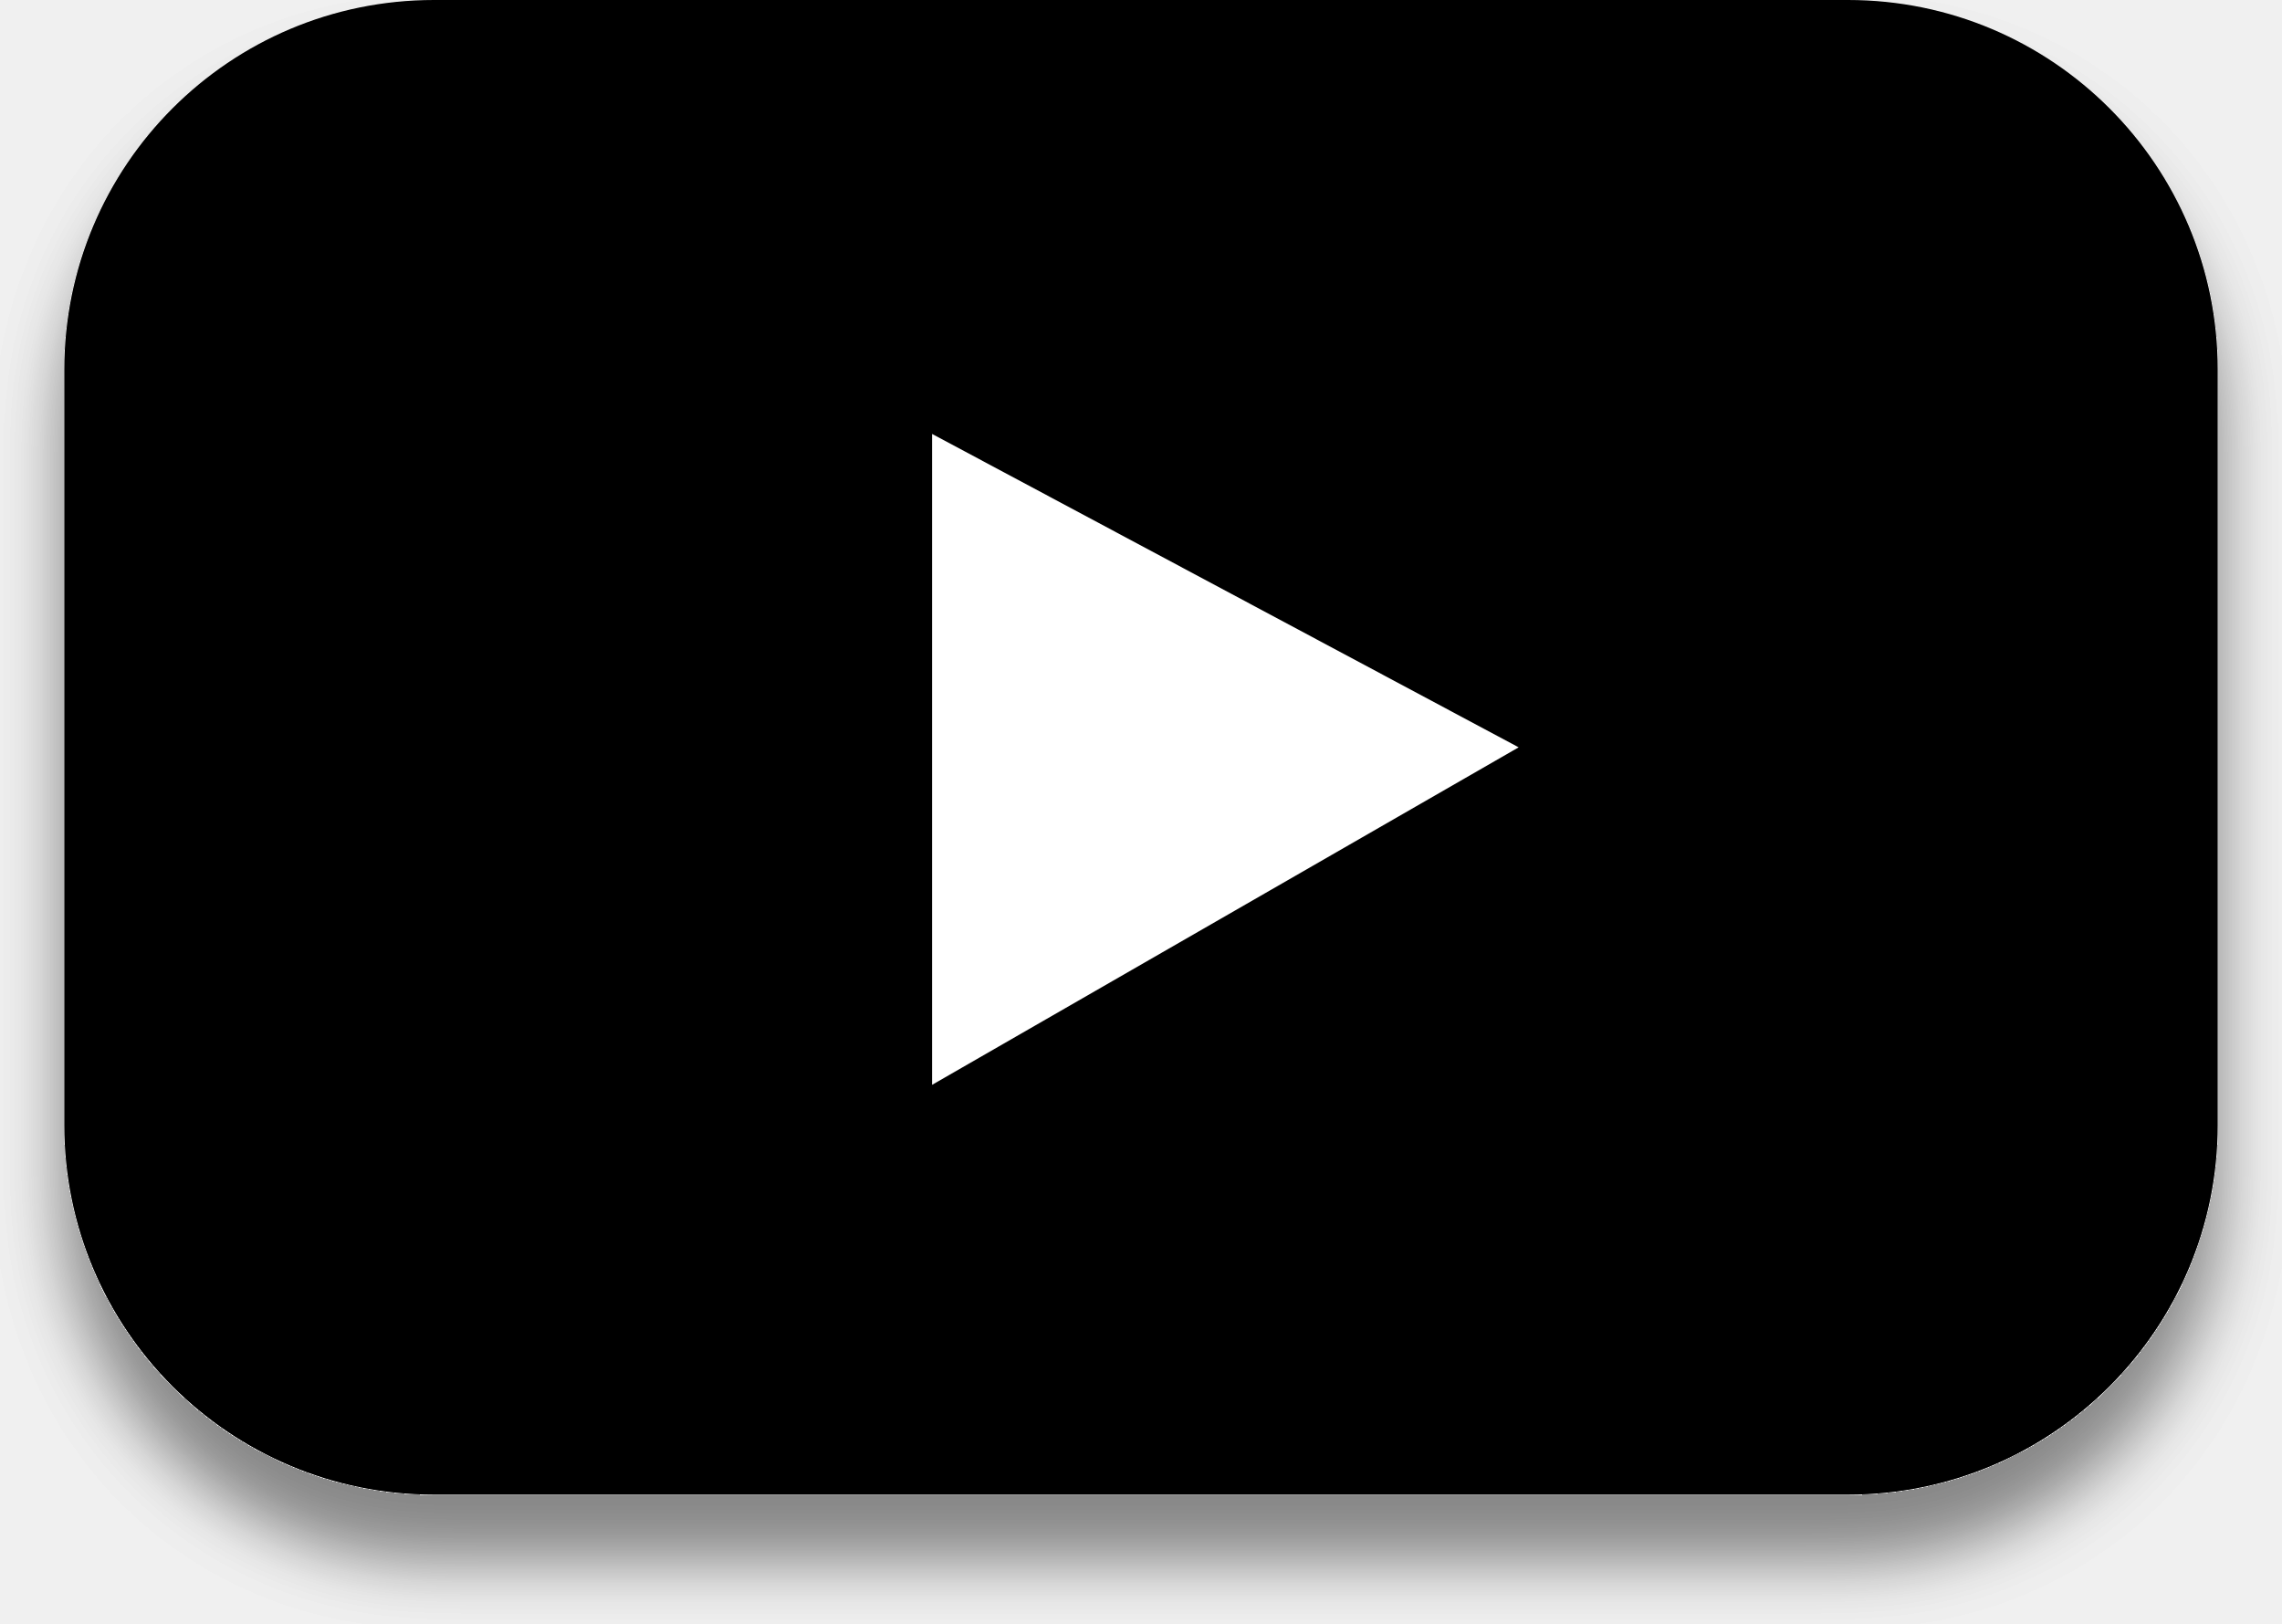
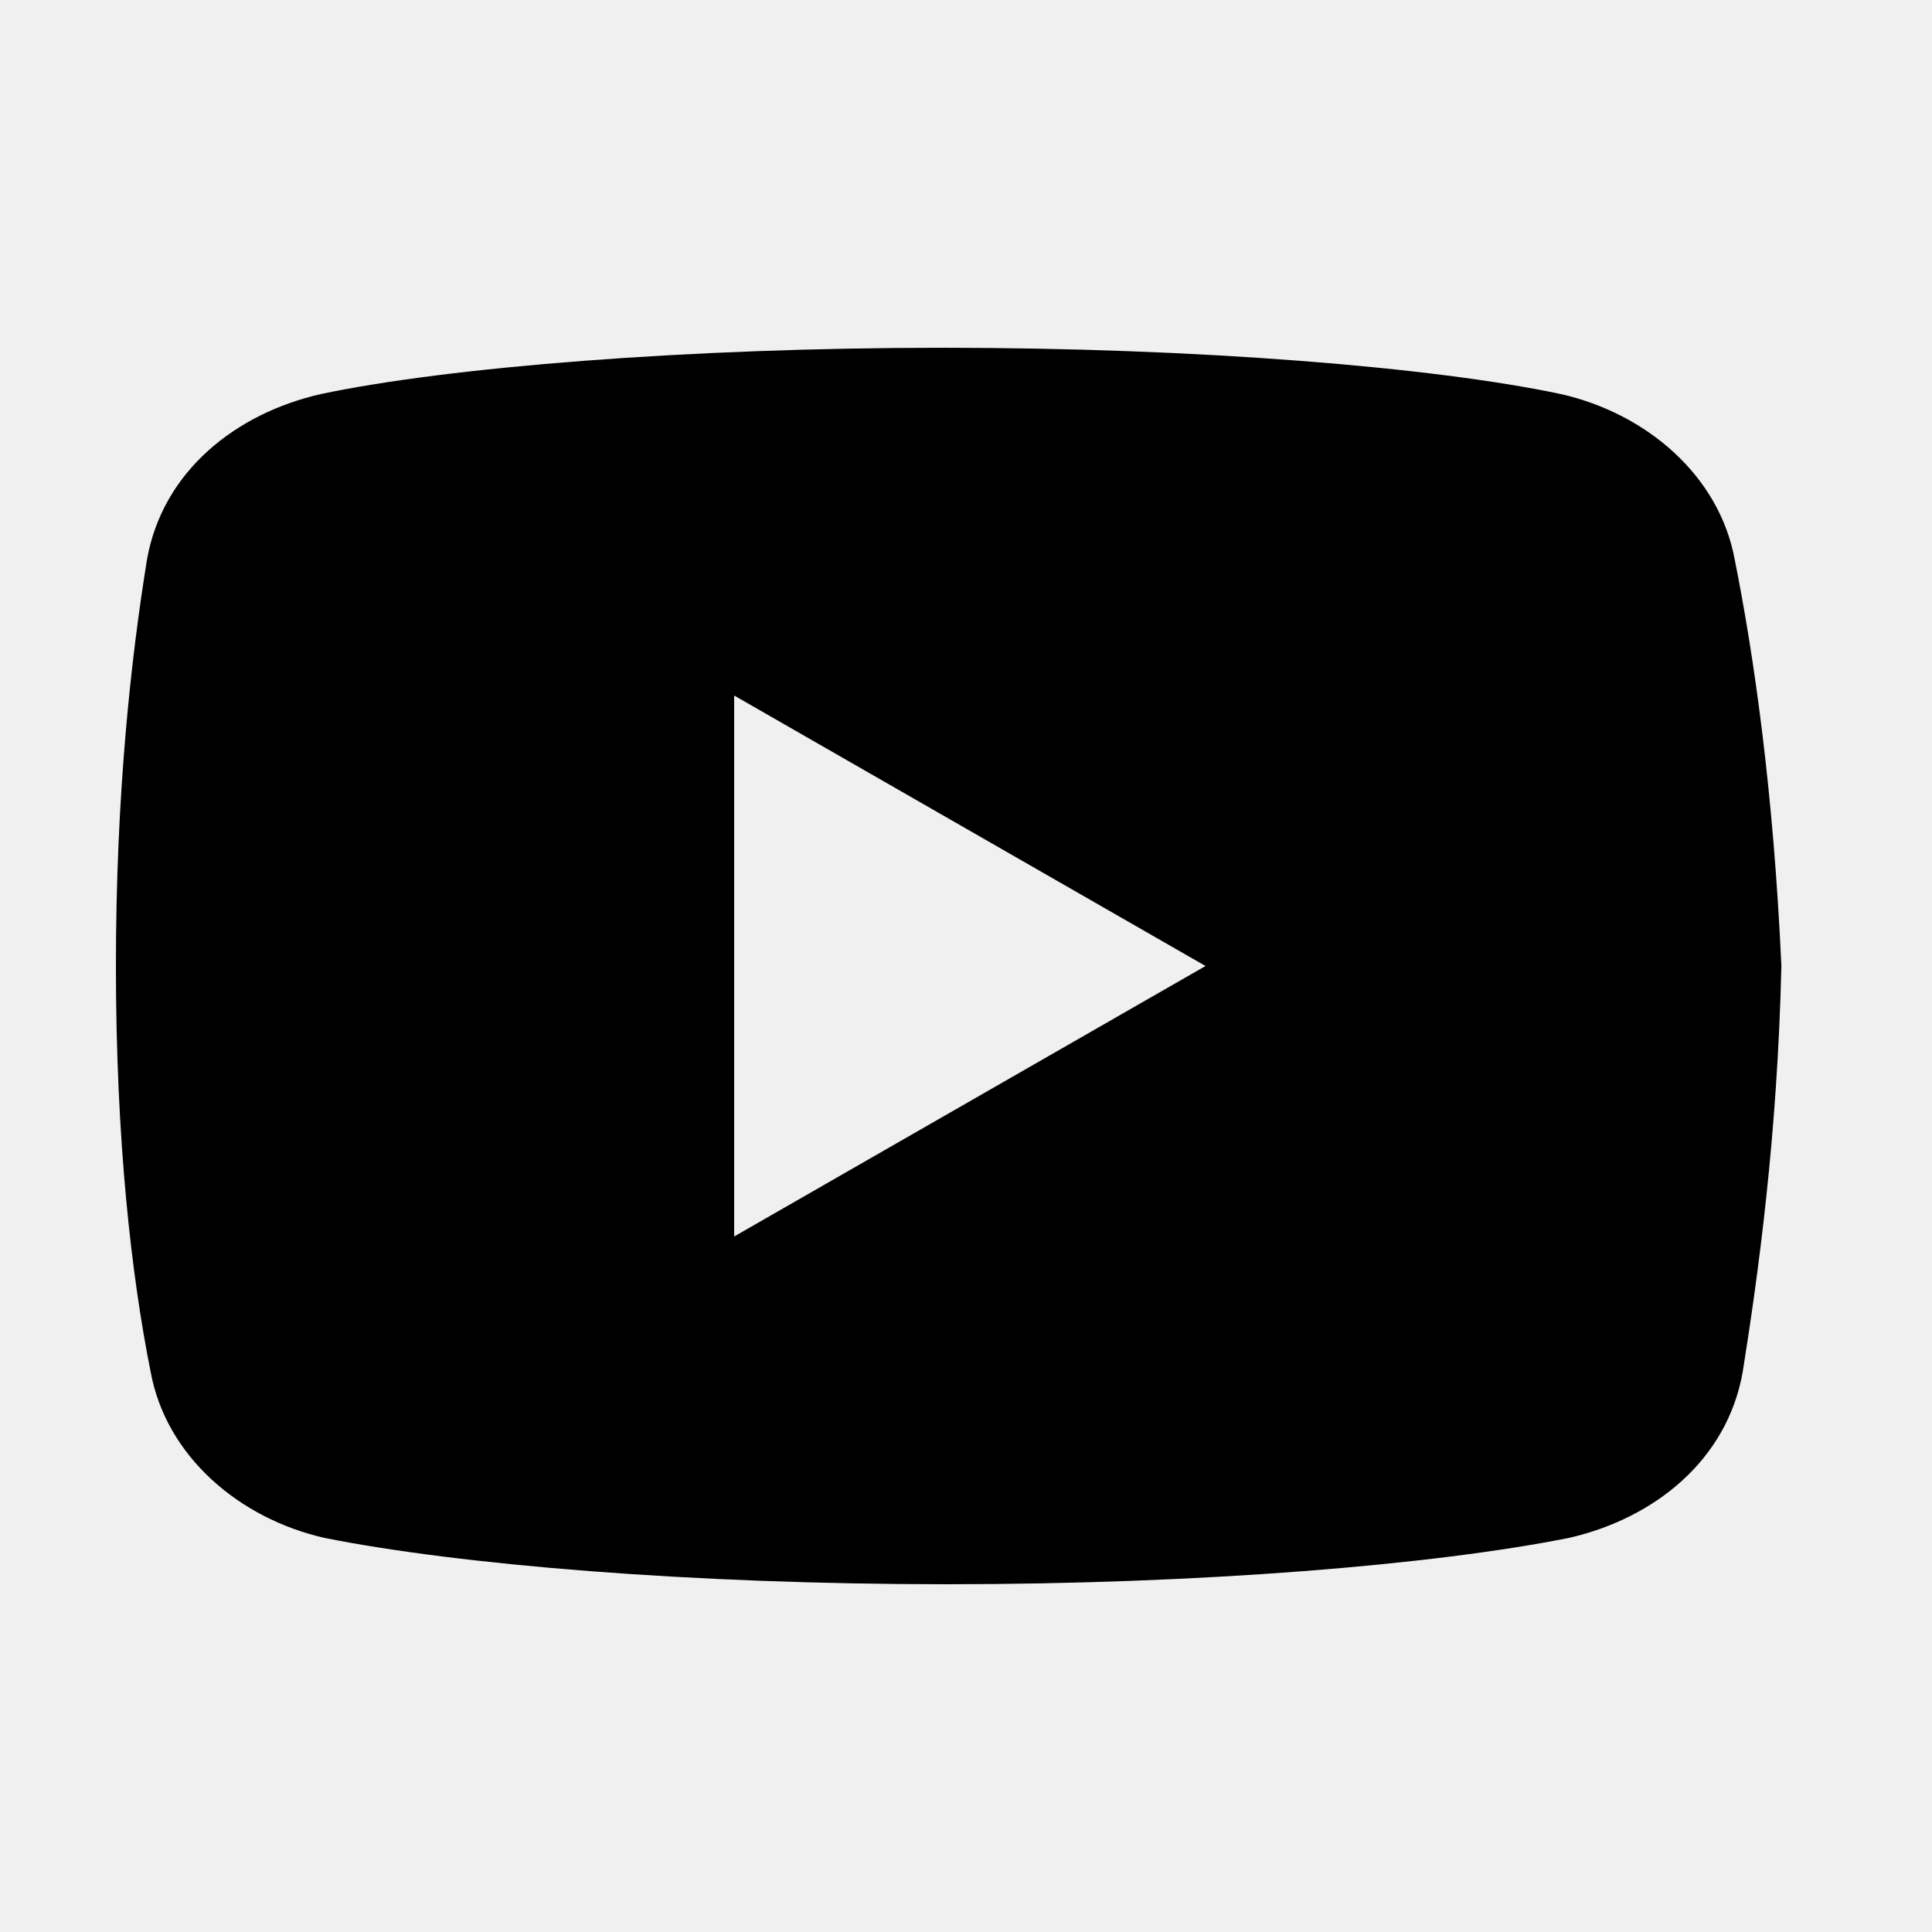
- <svg xmlns="http://www.w3.org/2000/svg" width="142" height="101" viewBox="0 0 142 101" fill="none">
-   <g filter="url(#filter0_dd_347_30)">
-     <rect x="4" width="134" height="93" rx="23" fill="black" />
-     <path d="M94.5 46.5L58 27V67.5L94.5 46.5Z" fill="white" />
-   </g>
-   <defs>
-     <filter id="filter0_dd_347_30" x="0" y="0" width="142" height="101" filterUnits="userSpaceOnUse" color-interpolation-filters="sRGB">
-       <feFlood flood-opacity="0" result="BackgroundImageFix" />
-       <feColorMatrix in="SourceAlpha" type="matrix" values="0 0 0 0 0 0 0 0 0 0 0 0 0 0 0 0 0 0 127 0" result="hardAlpha" />
-       <feOffset dy="4" />
-       <feGaussianBlur stdDeviation="2" />
-       <feComposite in2="hardAlpha" operator="out" />
-       <feColorMatrix type="matrix" values="0 0 0 0 0 0 0 0 0 0 0 0 0 0 0 0 0 0 0.25 0" />
-       <feBlend mode="normal" in2="BackgroundImageFix" result="effect1_dropShadow_347_30" />
-       <feColorMatrix in="SourceAlpha" type="matrix" values="0 0 0 0 0 0 0 0 0 0 0 0 0 0 0 0 0 0 127 0" result="hardAlpha" />
-       <feOffset dy="4" />
-       <feGaussianBlur stdDeviation="2" />
-       <feComposite in2="hardAlpha" operator="out" />
-       <feColorMatrix type="matrix" values="0 0 0 0 0 0 0 0 0 0 0 0 0 0 0 0 0 0 0.25 0" />
-       <feBlend mode="normal" in2="effect1_dropShadow_347_30" result="effect2_dropShadow_347_30" />
-       <feBlend mode="normal" in="SourceGraphic" in2="effect2_dropShadow_347_30" result="shape" />
-     </filter>
-   </defs>
+ <svg xmlns="http://www.w3.org/2000/svg" viewBox="0 0 50 50" width="50px" height="50px">
+   <path d="M 44.898 14.5 C 44.5 12.301 42.602 10.699 40.398 10.199 C 37.102 9.5 31 9 24.398 9 C 17.801 9 11.602 9.5 8.301 10.199 C 6.102 10.699 4.199 12.199 3.801 14.5 C 3.398 17 3 20.5 3 25 C 3 29.5 3.398 33 3.898 35.5 C 4.301 37.699 6.199 39.301 8.398 39.801 C 11.898 40.5 17.898 41 24.5 41 C 31.102 41 37.102 40.5 40.602 39.801 C 42.801 39.301 44.699 37.801 45.102 35.5 C 45.5 33 46 29.398 46.102 25 C 45.898 20.5 45.398 17 44.898 14.5 Z M 19 32 L 19 18 L 31.199 25 Z" />
</svg>
